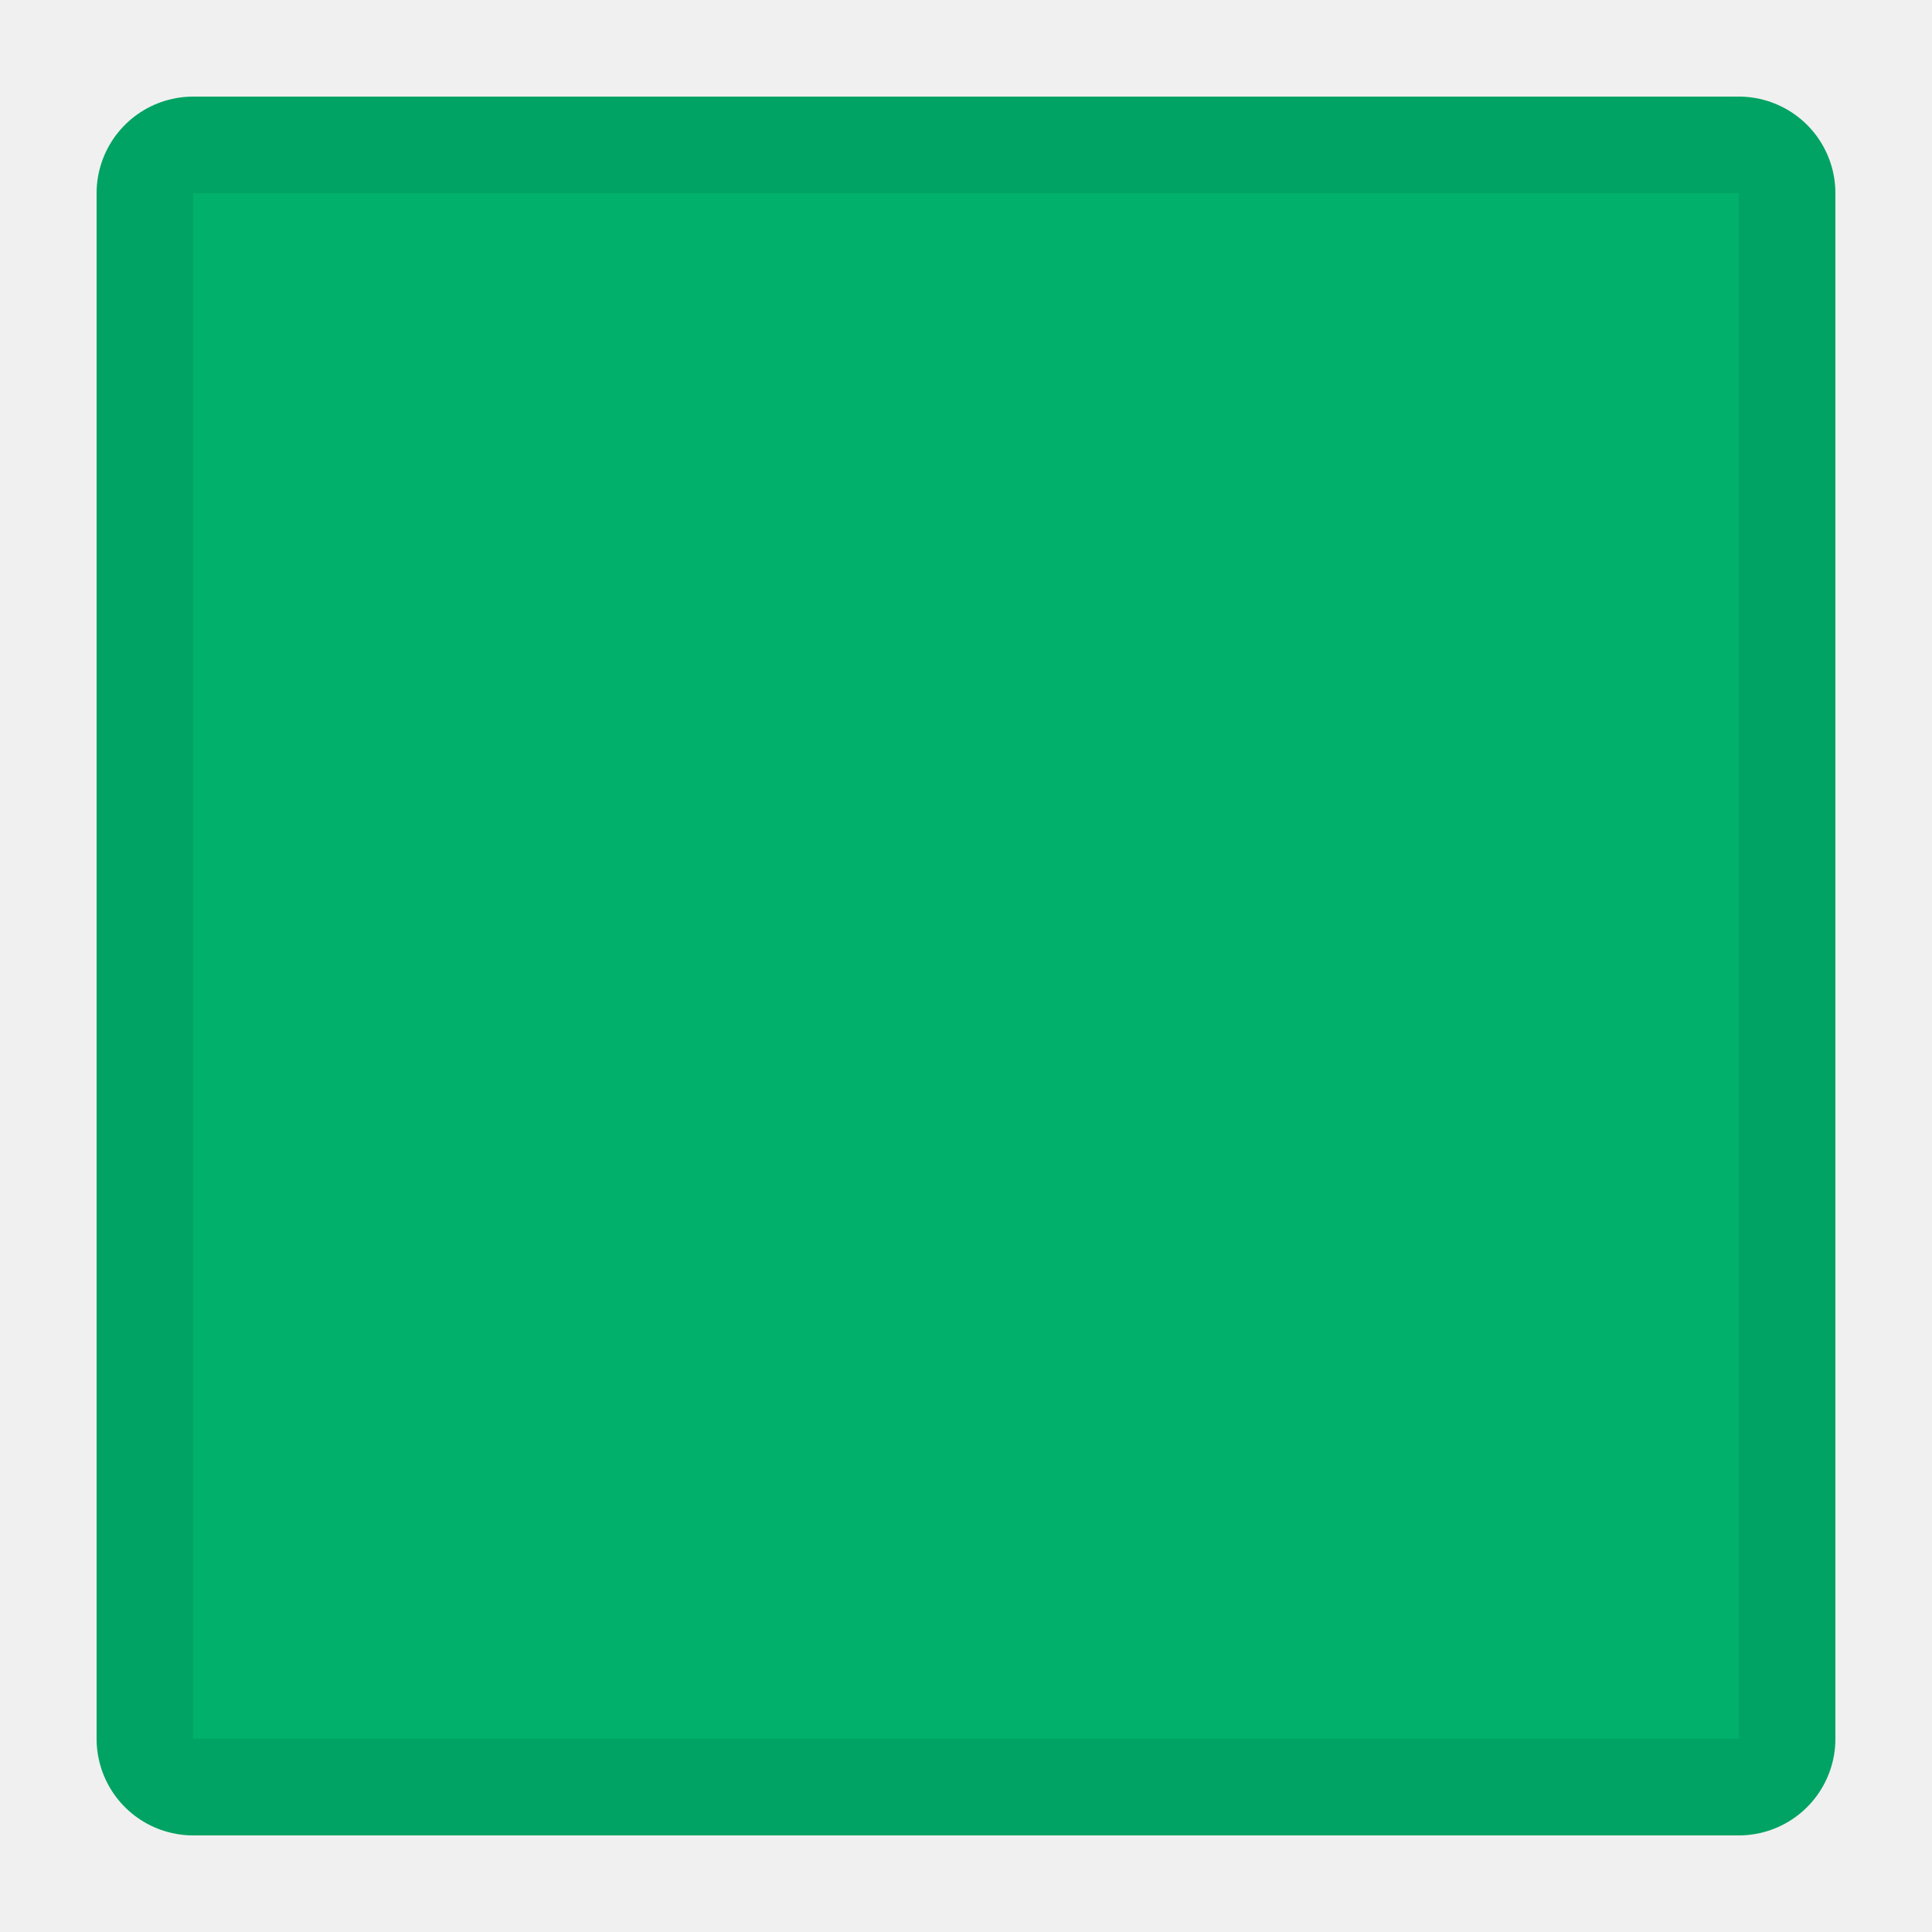
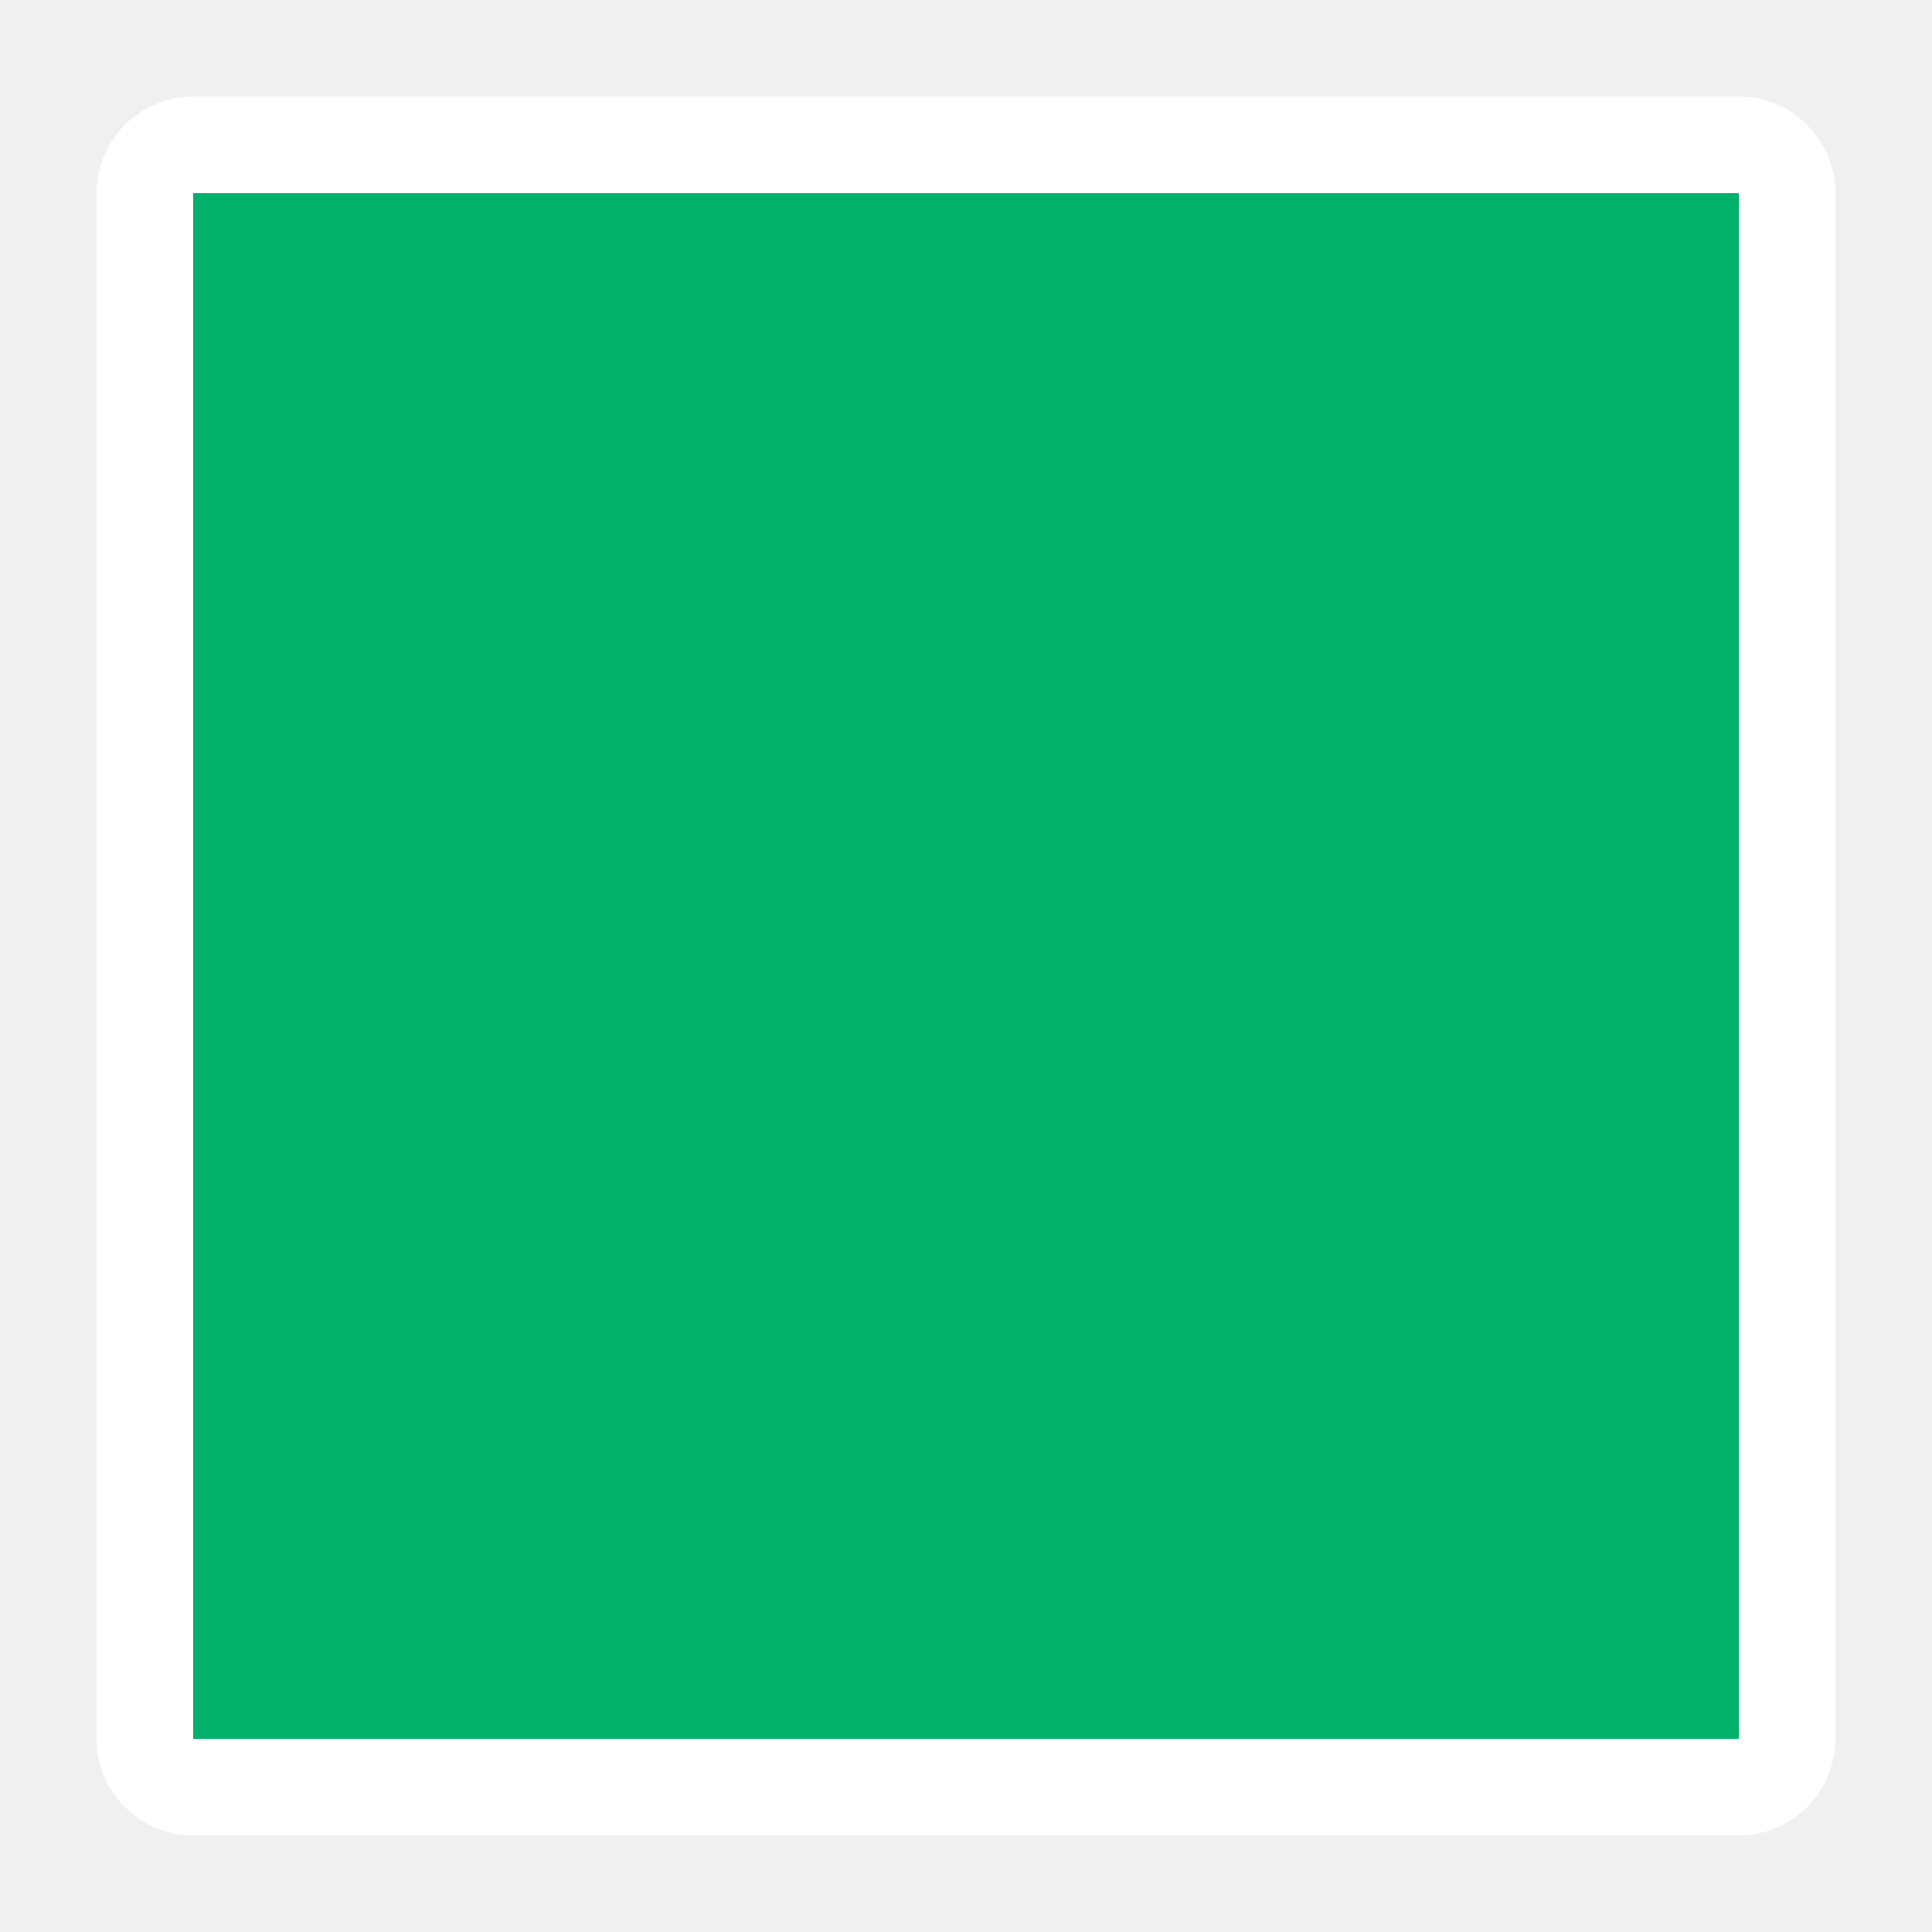
- <svg xmlns="http://www.w3.org/2000/svg" viewBox="0 0 20 20" height="20" width="20">
-   <rect fill="none" x="0" y="0" width="20" height="20" />
-   <path fill="#00a363" transform="translate(1 1)" d="M1 1H17V17H1V1Z" style="stroke-linejoin:round;stroke-miterlimit:4;" stroke="#00a363" stroke-width="2" />
-   <path fill="#00b06b" transform="translate(1 1)" d="M1 1H17V17H1V1Z" />
+ <svg xmlns="http://www.w3.org/2000/svg" version="1.1" id="レイヤー_1" x="0px" y="0px" viewBox="0 0 20 20" style="enable-background:new 0 0 20 20;" xml:space="preserve">
+   <style type="text/css">
+ 	.st0{fill:none;}
+ 	.st1{fill:#00A363;stroke:#FFFFFF;stroke-width:2;stroke-linejoin:round;}
+ 	.st2{fill:#00B06B;}
+ </style>
+   <rect class="st0" width="20" height="20" />
+   <path class="st1" d="M2,2h16v16H2V2z" />
+   <path class="st2" d="M2,2h16v16H2V2z" />
</svg>
